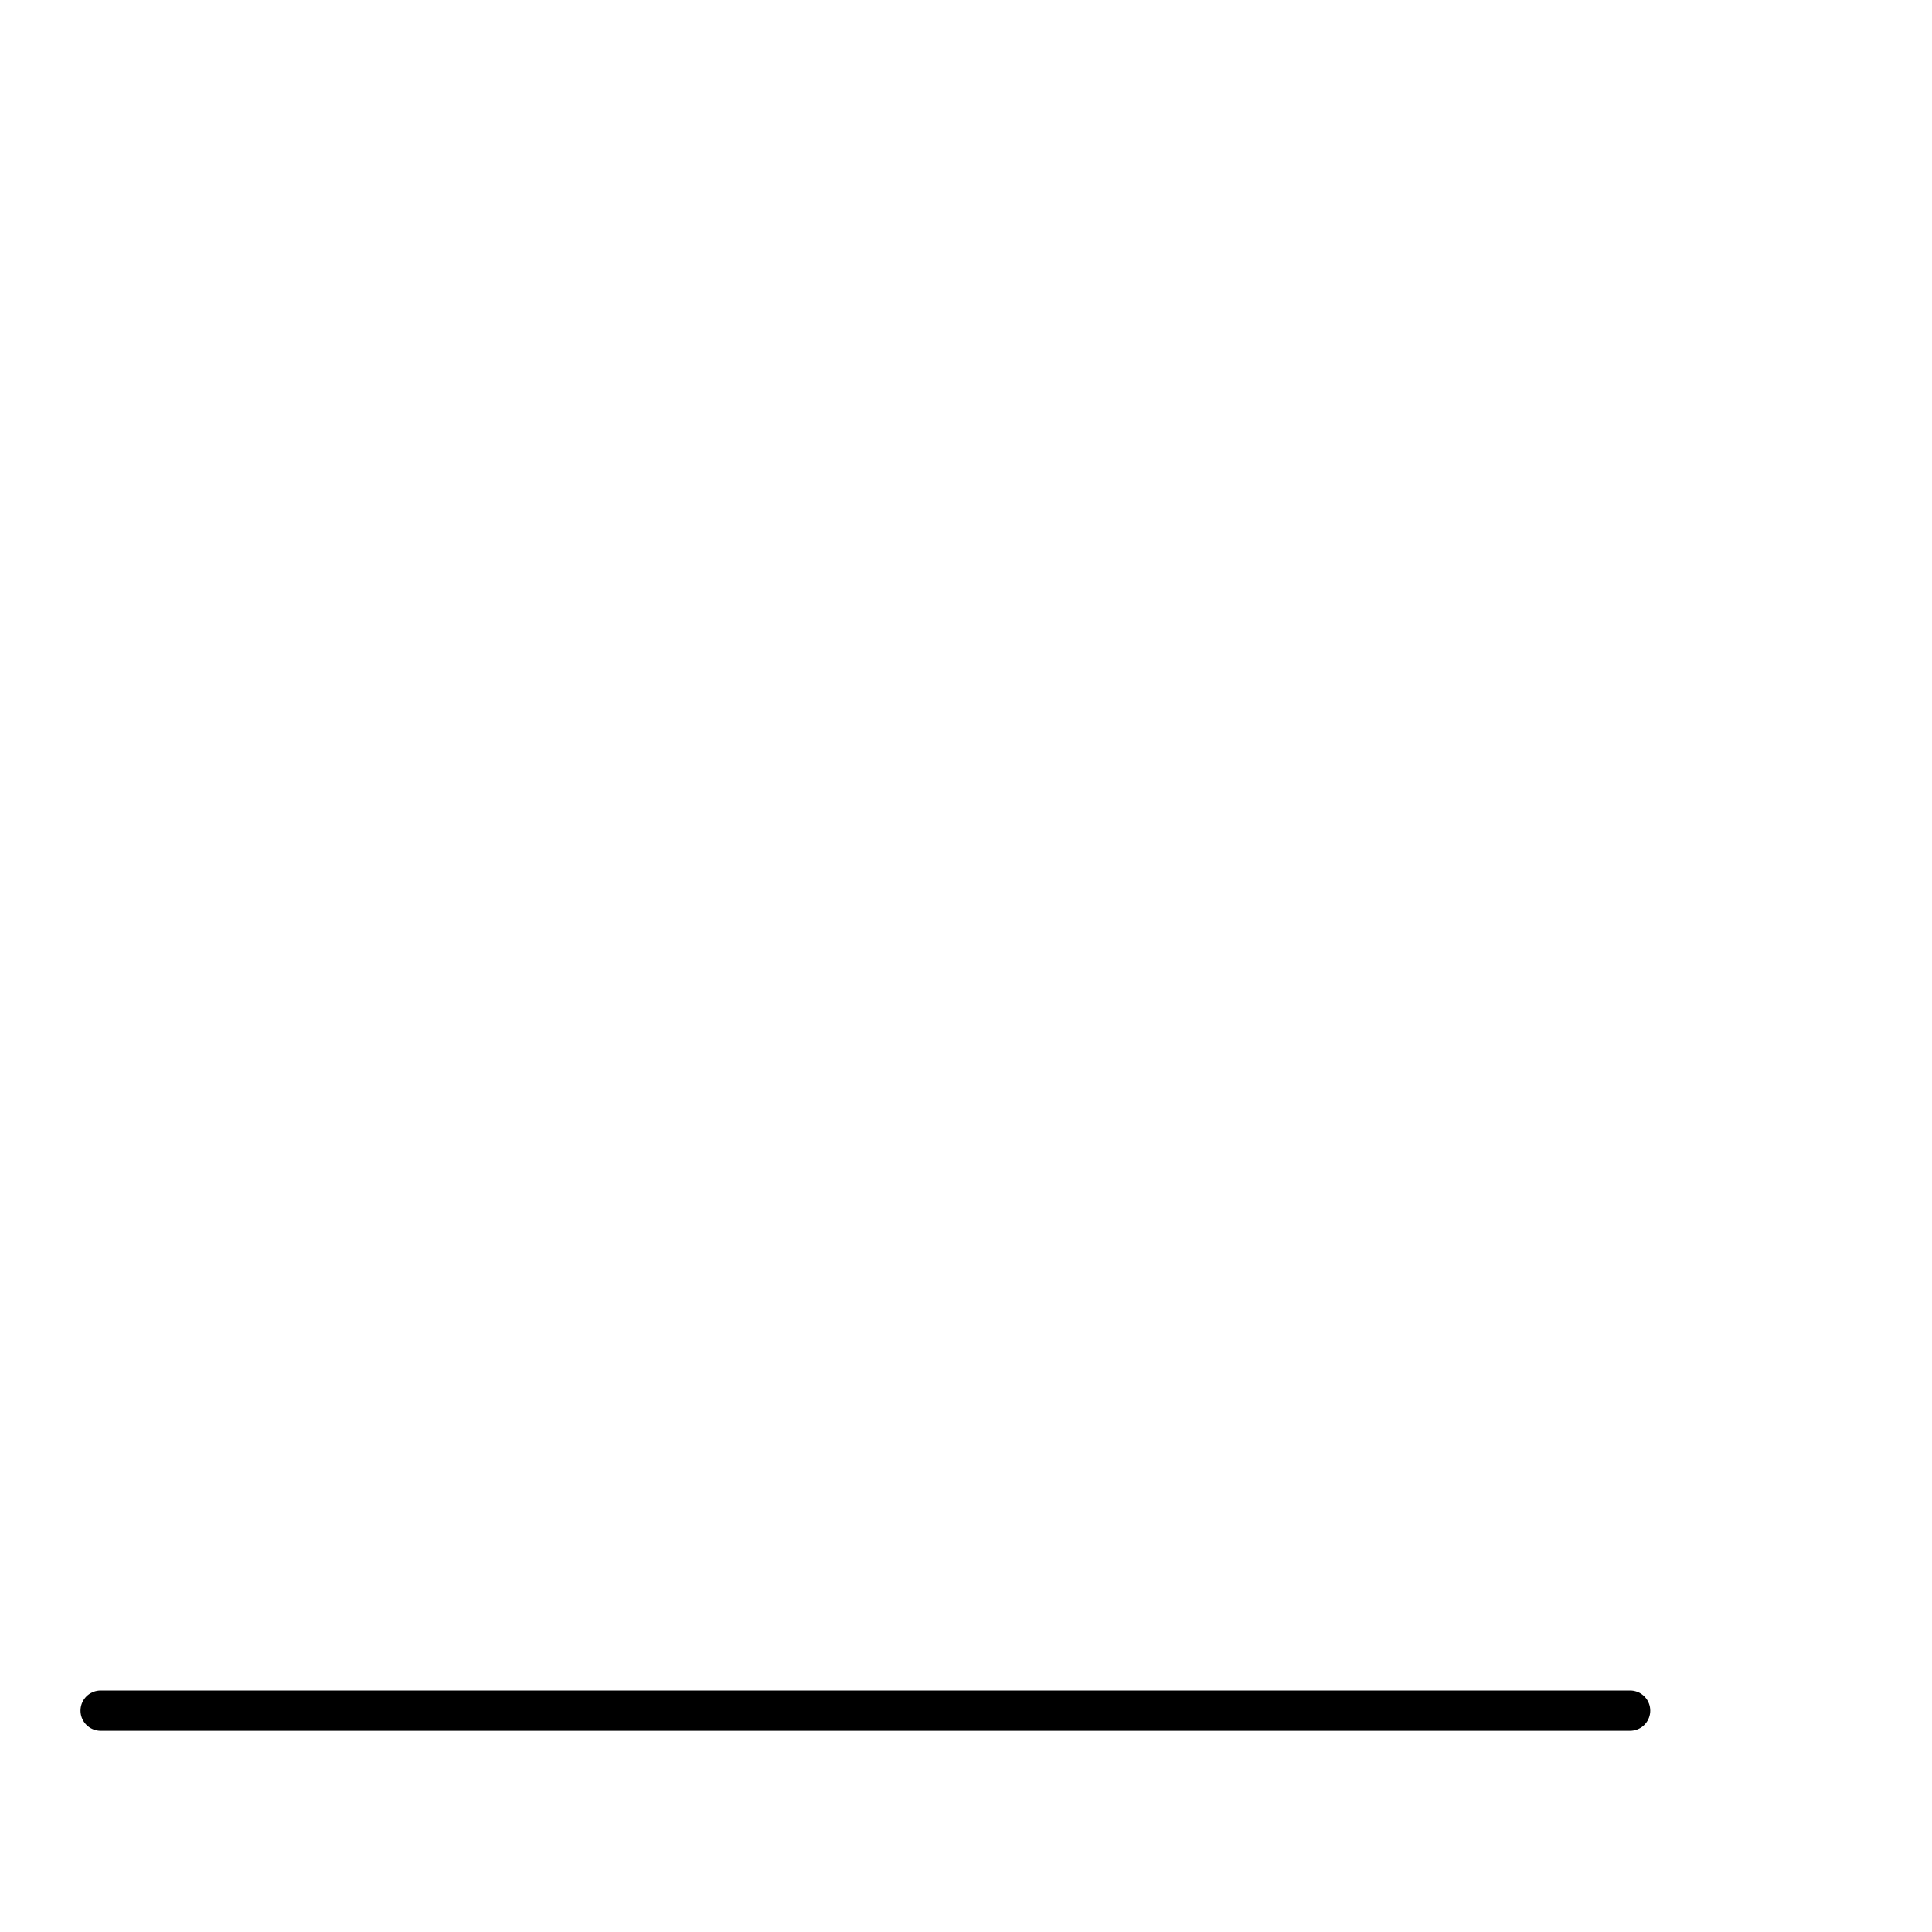
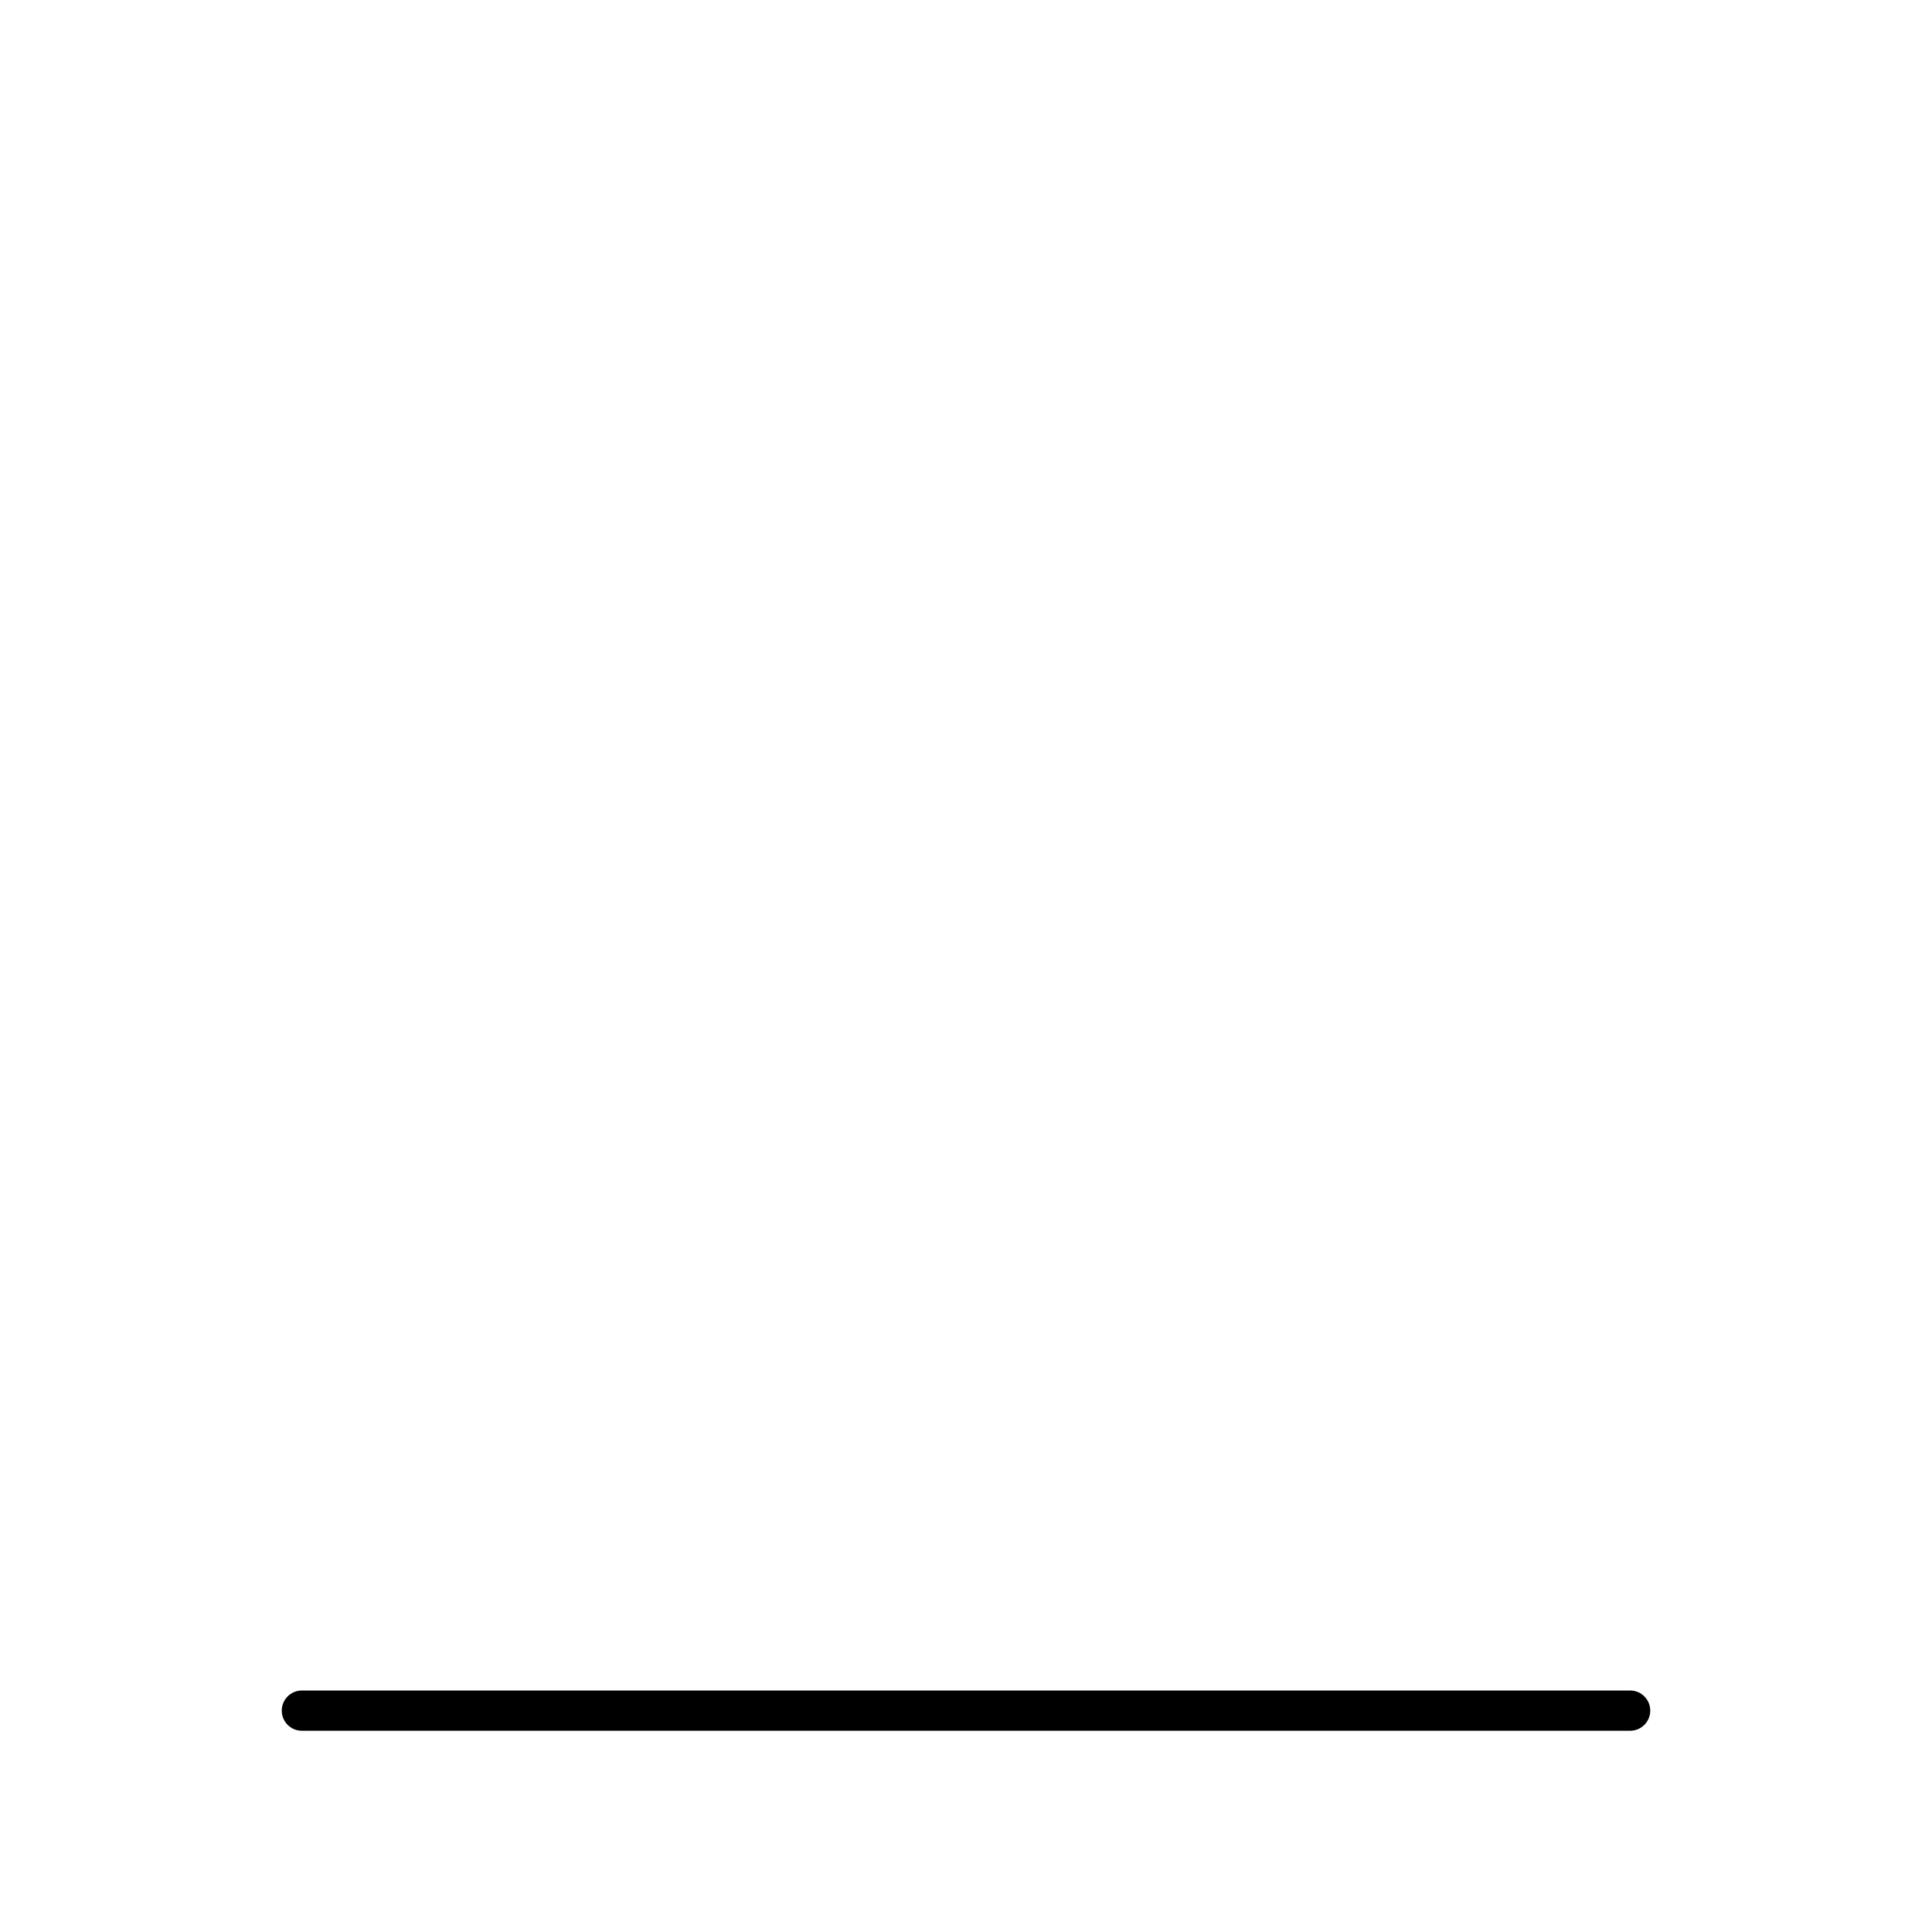
<svg xmlns="http://www.w3.org/2000/svg" viewBox="0 0 48 48">
  <defs>
    <style>.a{fill:none;stroke:#000;stroke-linecap:round;stroke-linejoin:round;}</style>
  </defs>
-   <line class="a" x1="40.5" x2="2.5" y1="42.5" y2="42.5" />
+   <line class="a" x1="40.5" x2="7.5" y1="42.5" y2="42.5" />
</svg>
